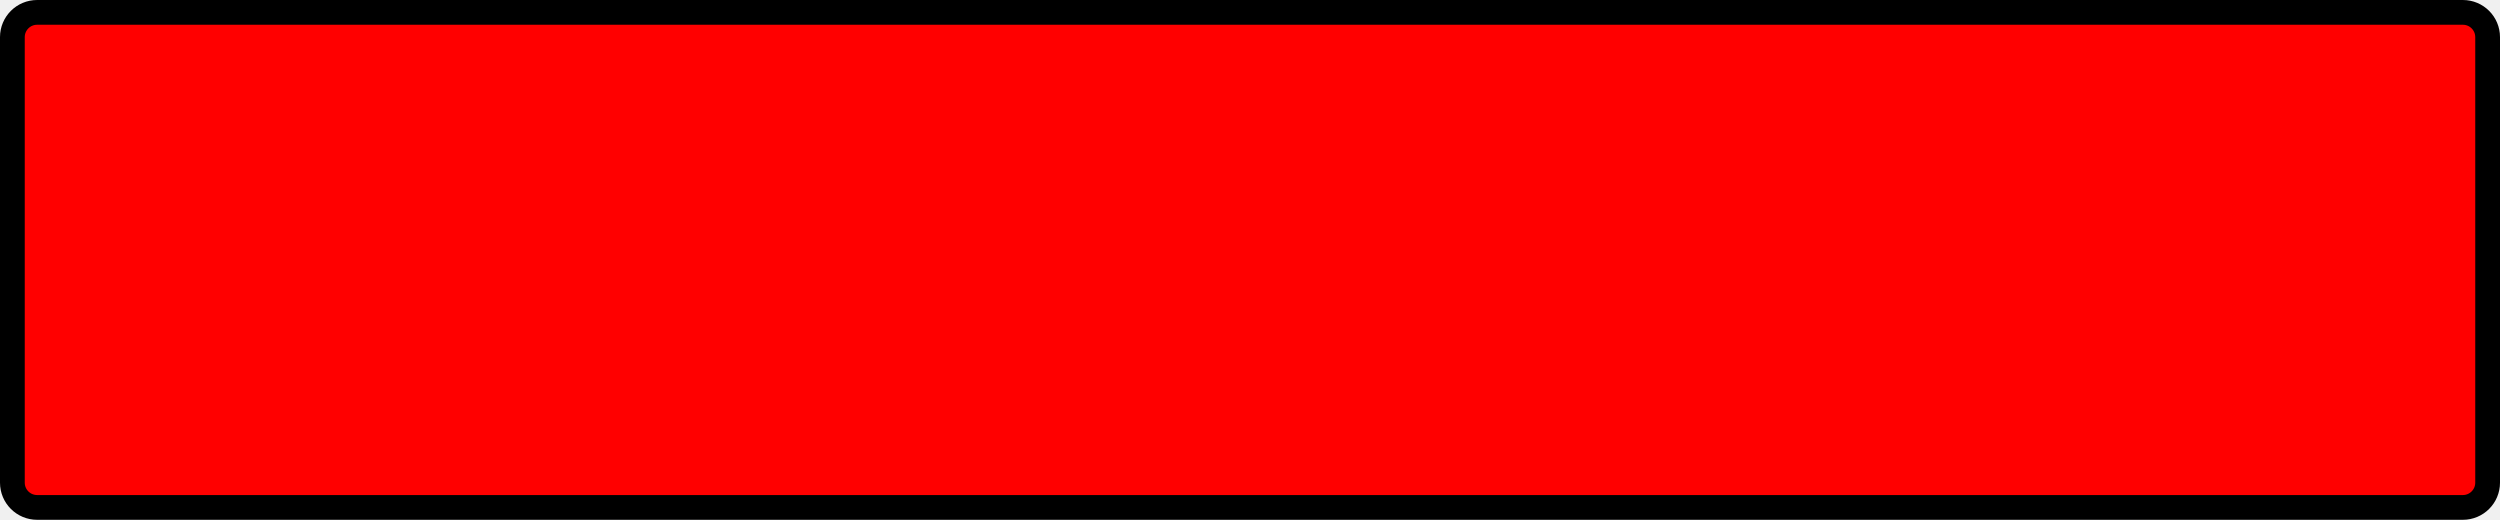
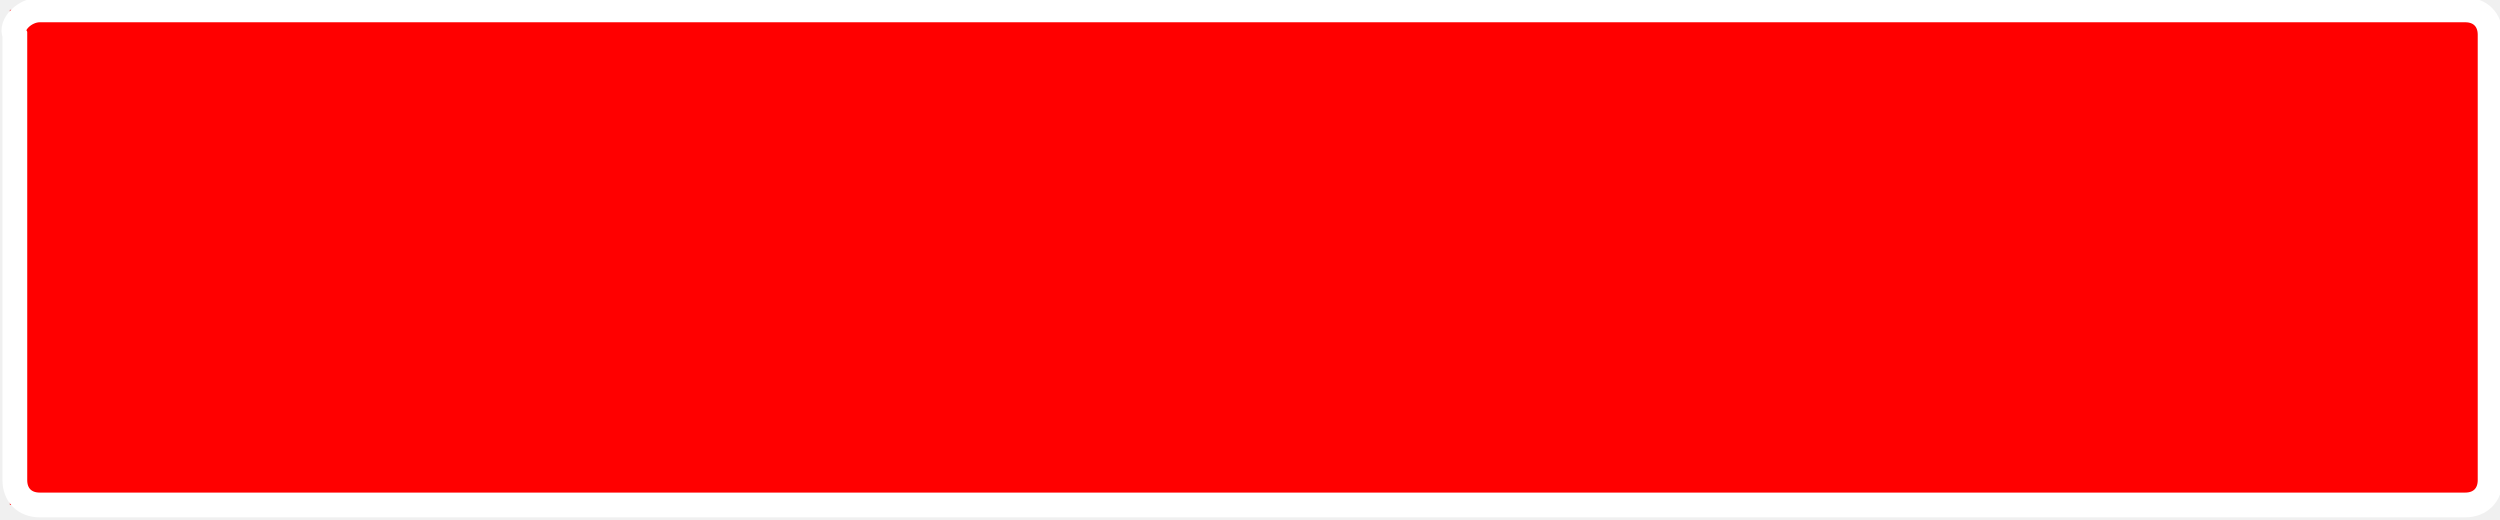
- <svg xmlns="http://www.w3.org/2000/svg" id="Calque_1" data-name="Calque 1" viewBox="0 0 50.5 10.5">
-   <defs>
-     <style>
-       .cls-1 {
-         fill: red;
-       }
- 
-       .cls-1, .cls-2 {
-         stroke-width: 0px;
-       }
- 
-       .cls-2 {
-         fill: #b3b3b3;
-       }
- 
-       .cls-3 {
-         fill: none;
-         stroke: #000;
-         stroke-miterlimit: 10;
-         stroke-width: .5px;
-       }
-     </style>
-   </defs>
-   <rect class="cls-2" x=".25" y=".25" width="50" height="10" />
-   <rect class="cls-1" x=".25" y=".25" width="50" height="10" />
-   <rect class="cls-3" x=".25" y=".25" width="50" height="10" rx=".5" ry=".5" />
+ <svg xmlns="http://www.w3.org/2000/svg" version="1.1" id="Calque_1" x="0px" y="0px" viewBox="0 0 50.5 10.5" style="enable-background:new 0 0 50.5 10.5;" xml:space="preserve">
+   <style type="text/css">
+ 	.st0{fill:#B3B3B3;}
+ 	.st1{fill:#FF0000;}
+ 	.st2{fill:none;stroke:#FFFFFF;stroke-width:0.5;stroke-miterlimit:10;}
+ </style>
+   <rect x="0.2" y="0.2" class="st0" width="50" height="10" />
+   <rect x="0.2" y="0.2" class="st1" width="50" height="10" />
+   <path class="st2" d="M0.8,0.2h49c0.3,0,0.5,0.2,0.5,0.5v9c0,0.3-0.2,0.5-0.5,0.5h-49c-0.3,0-0.5-0.2-0.5-0.5v-9  C0.2,0.5,0.5,0.2,0.8,0.2z" />
</svg>
